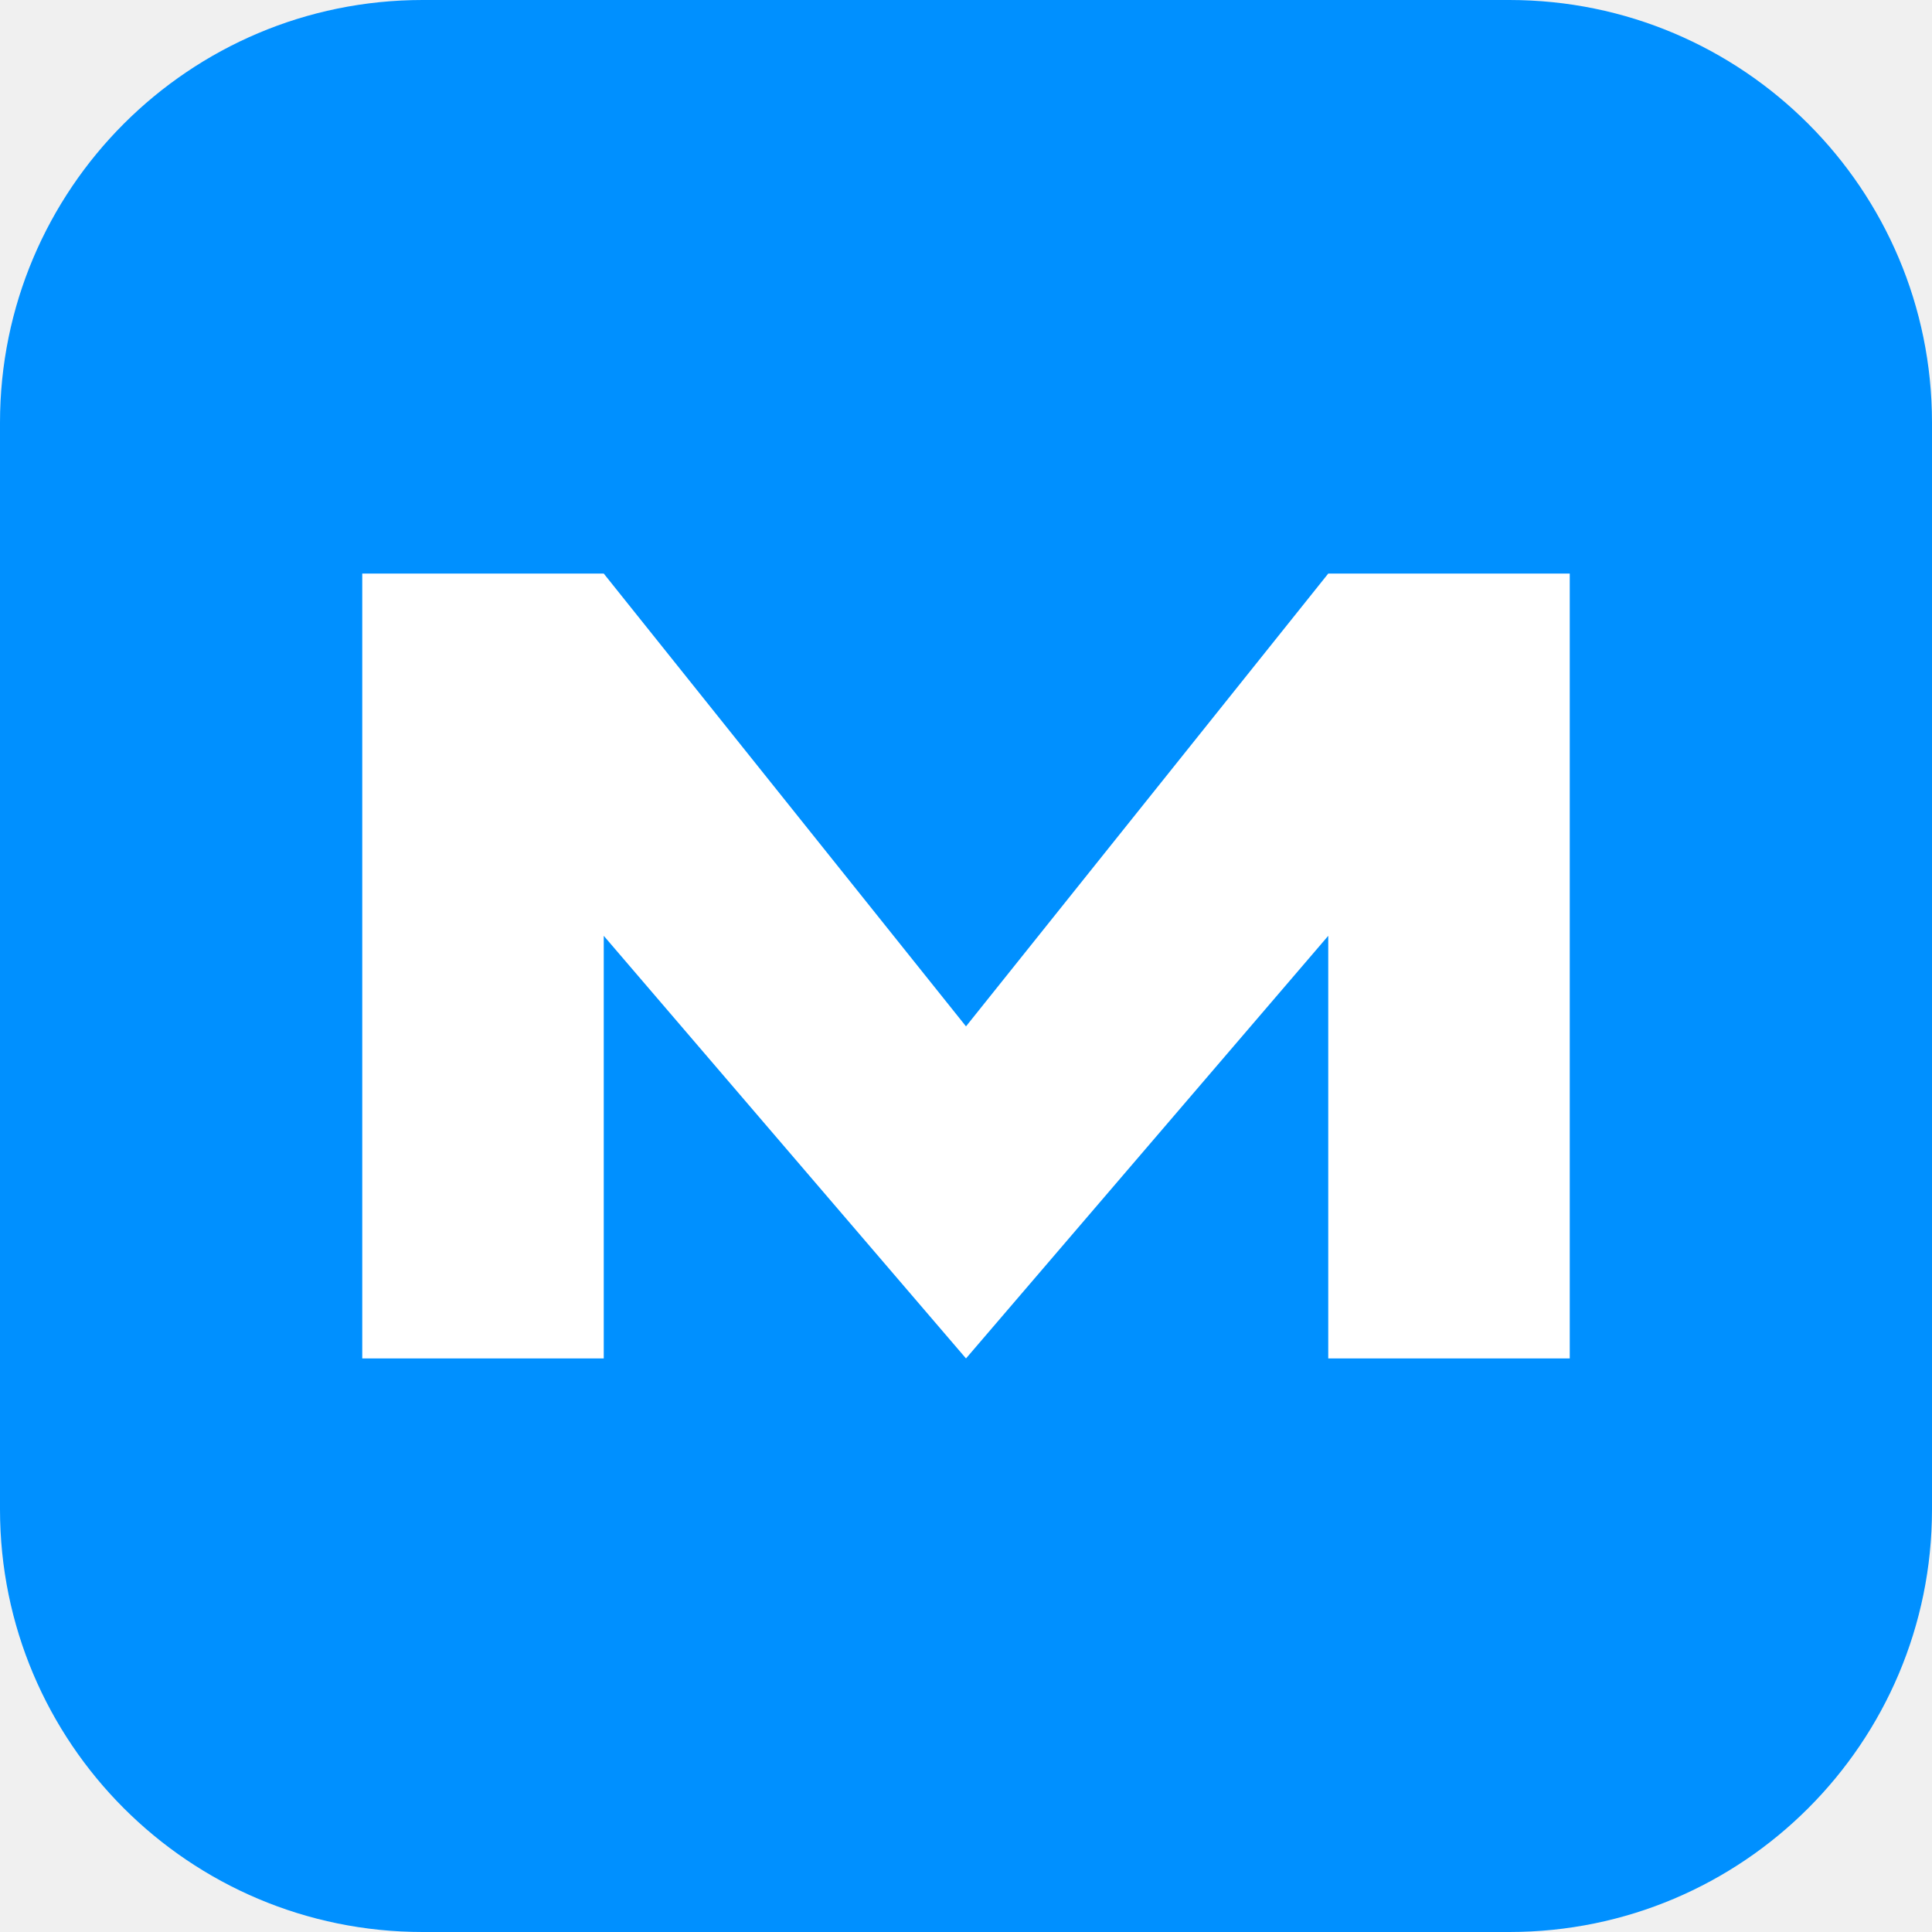
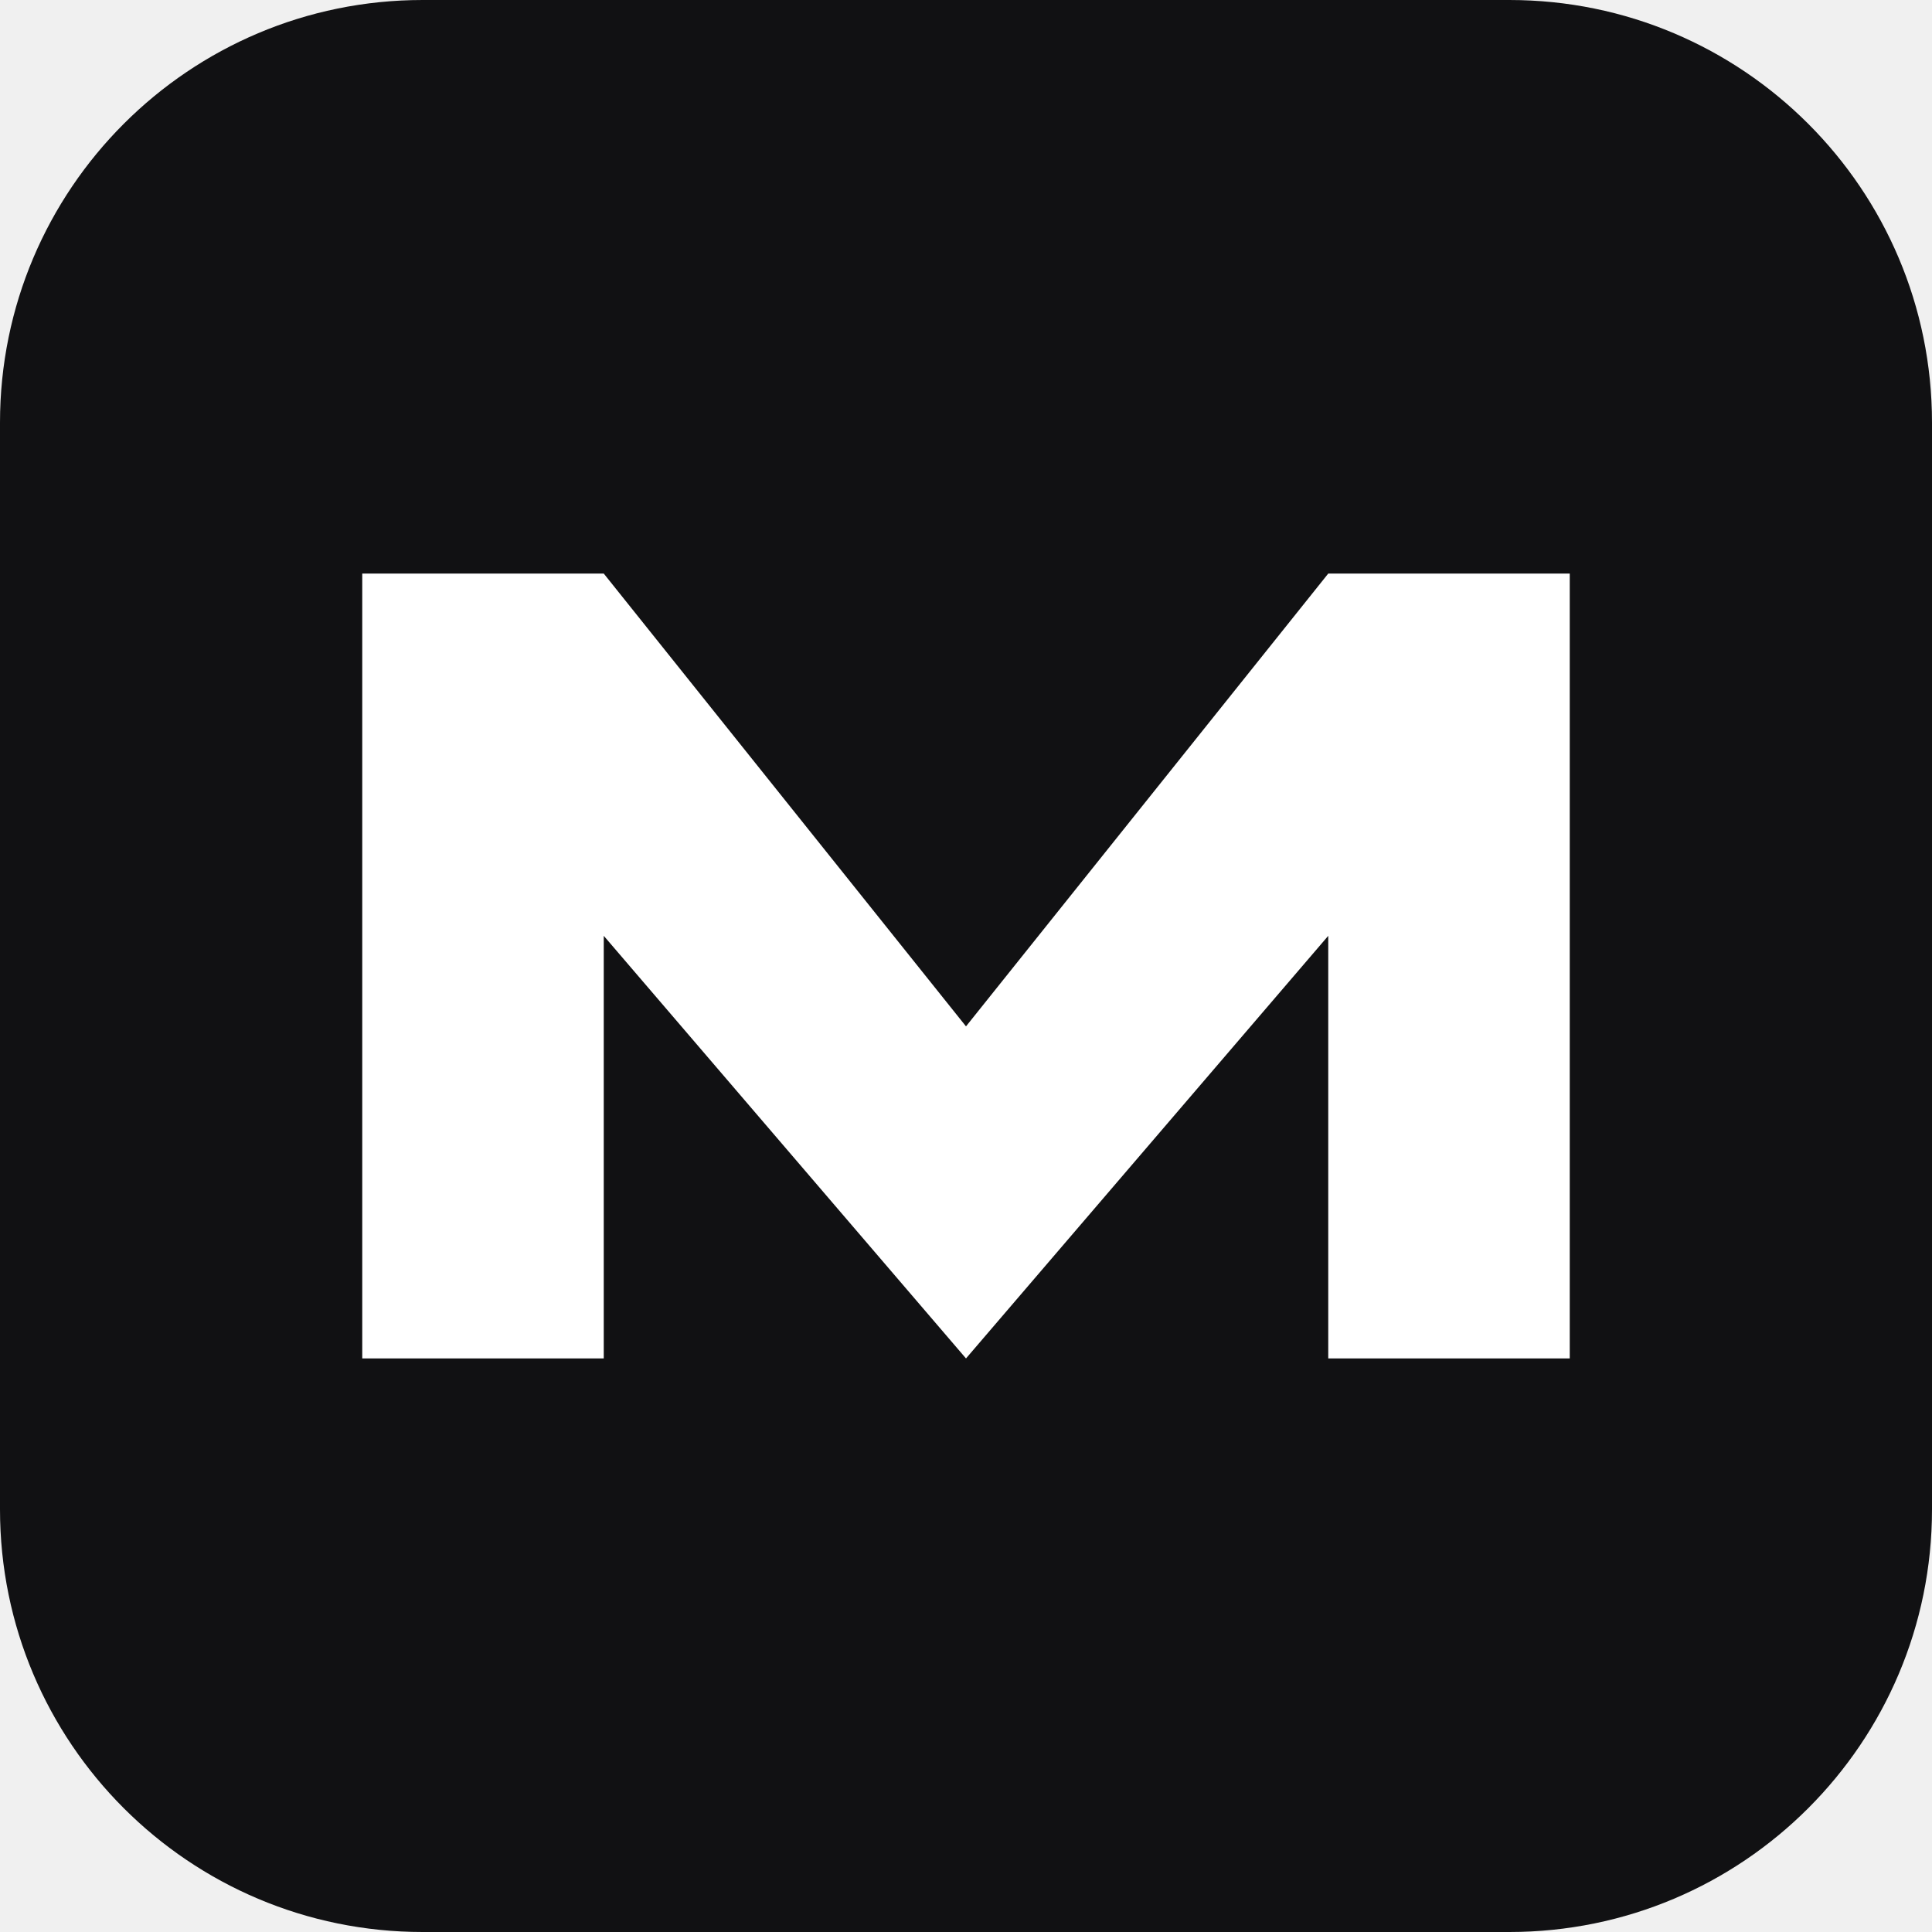
<svg xmlns="http://www.w3.org/2000/svg" viewBox="0 0 64 64">
-   <rect width="64" height="64" rx="14" fill="#0090ff" />
+   <rect width="64" height="64" rx="14" fill="#111113" />
  <path d="M12 45V19h8l12 15 12-15h8v26h-8V31L32 45 20 31v14z" fill="#ffffff" />
</svg>
